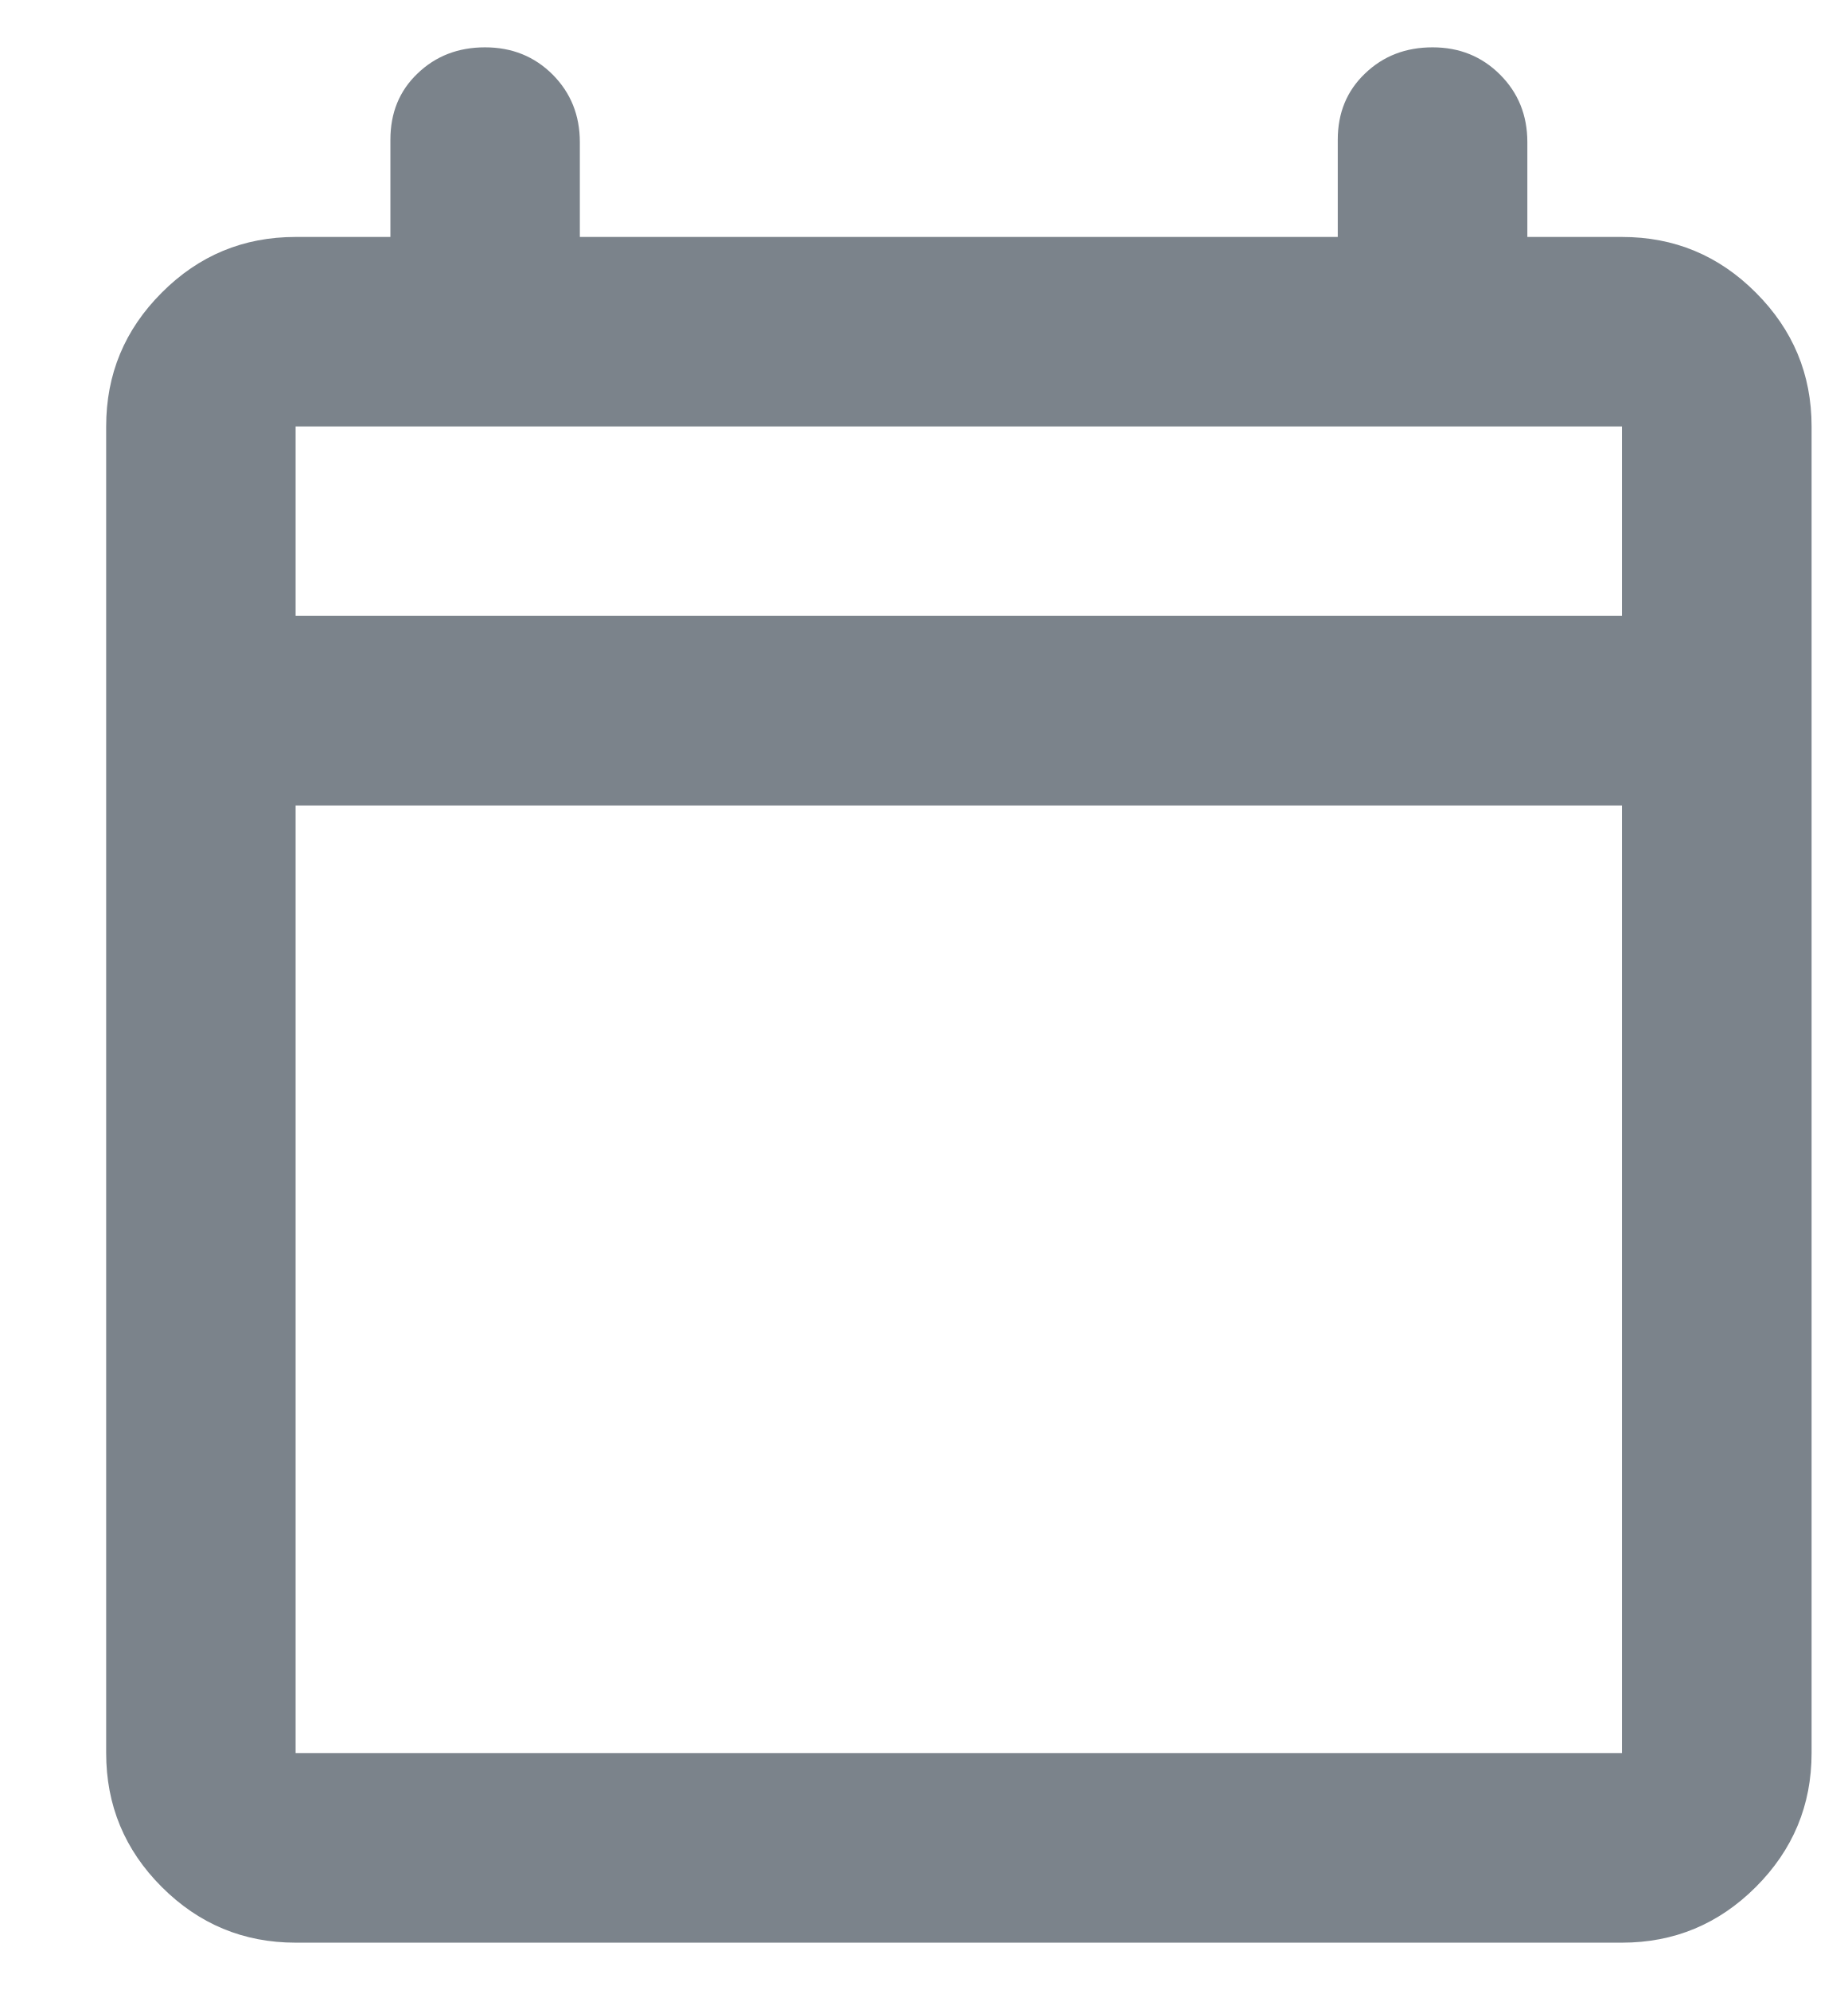
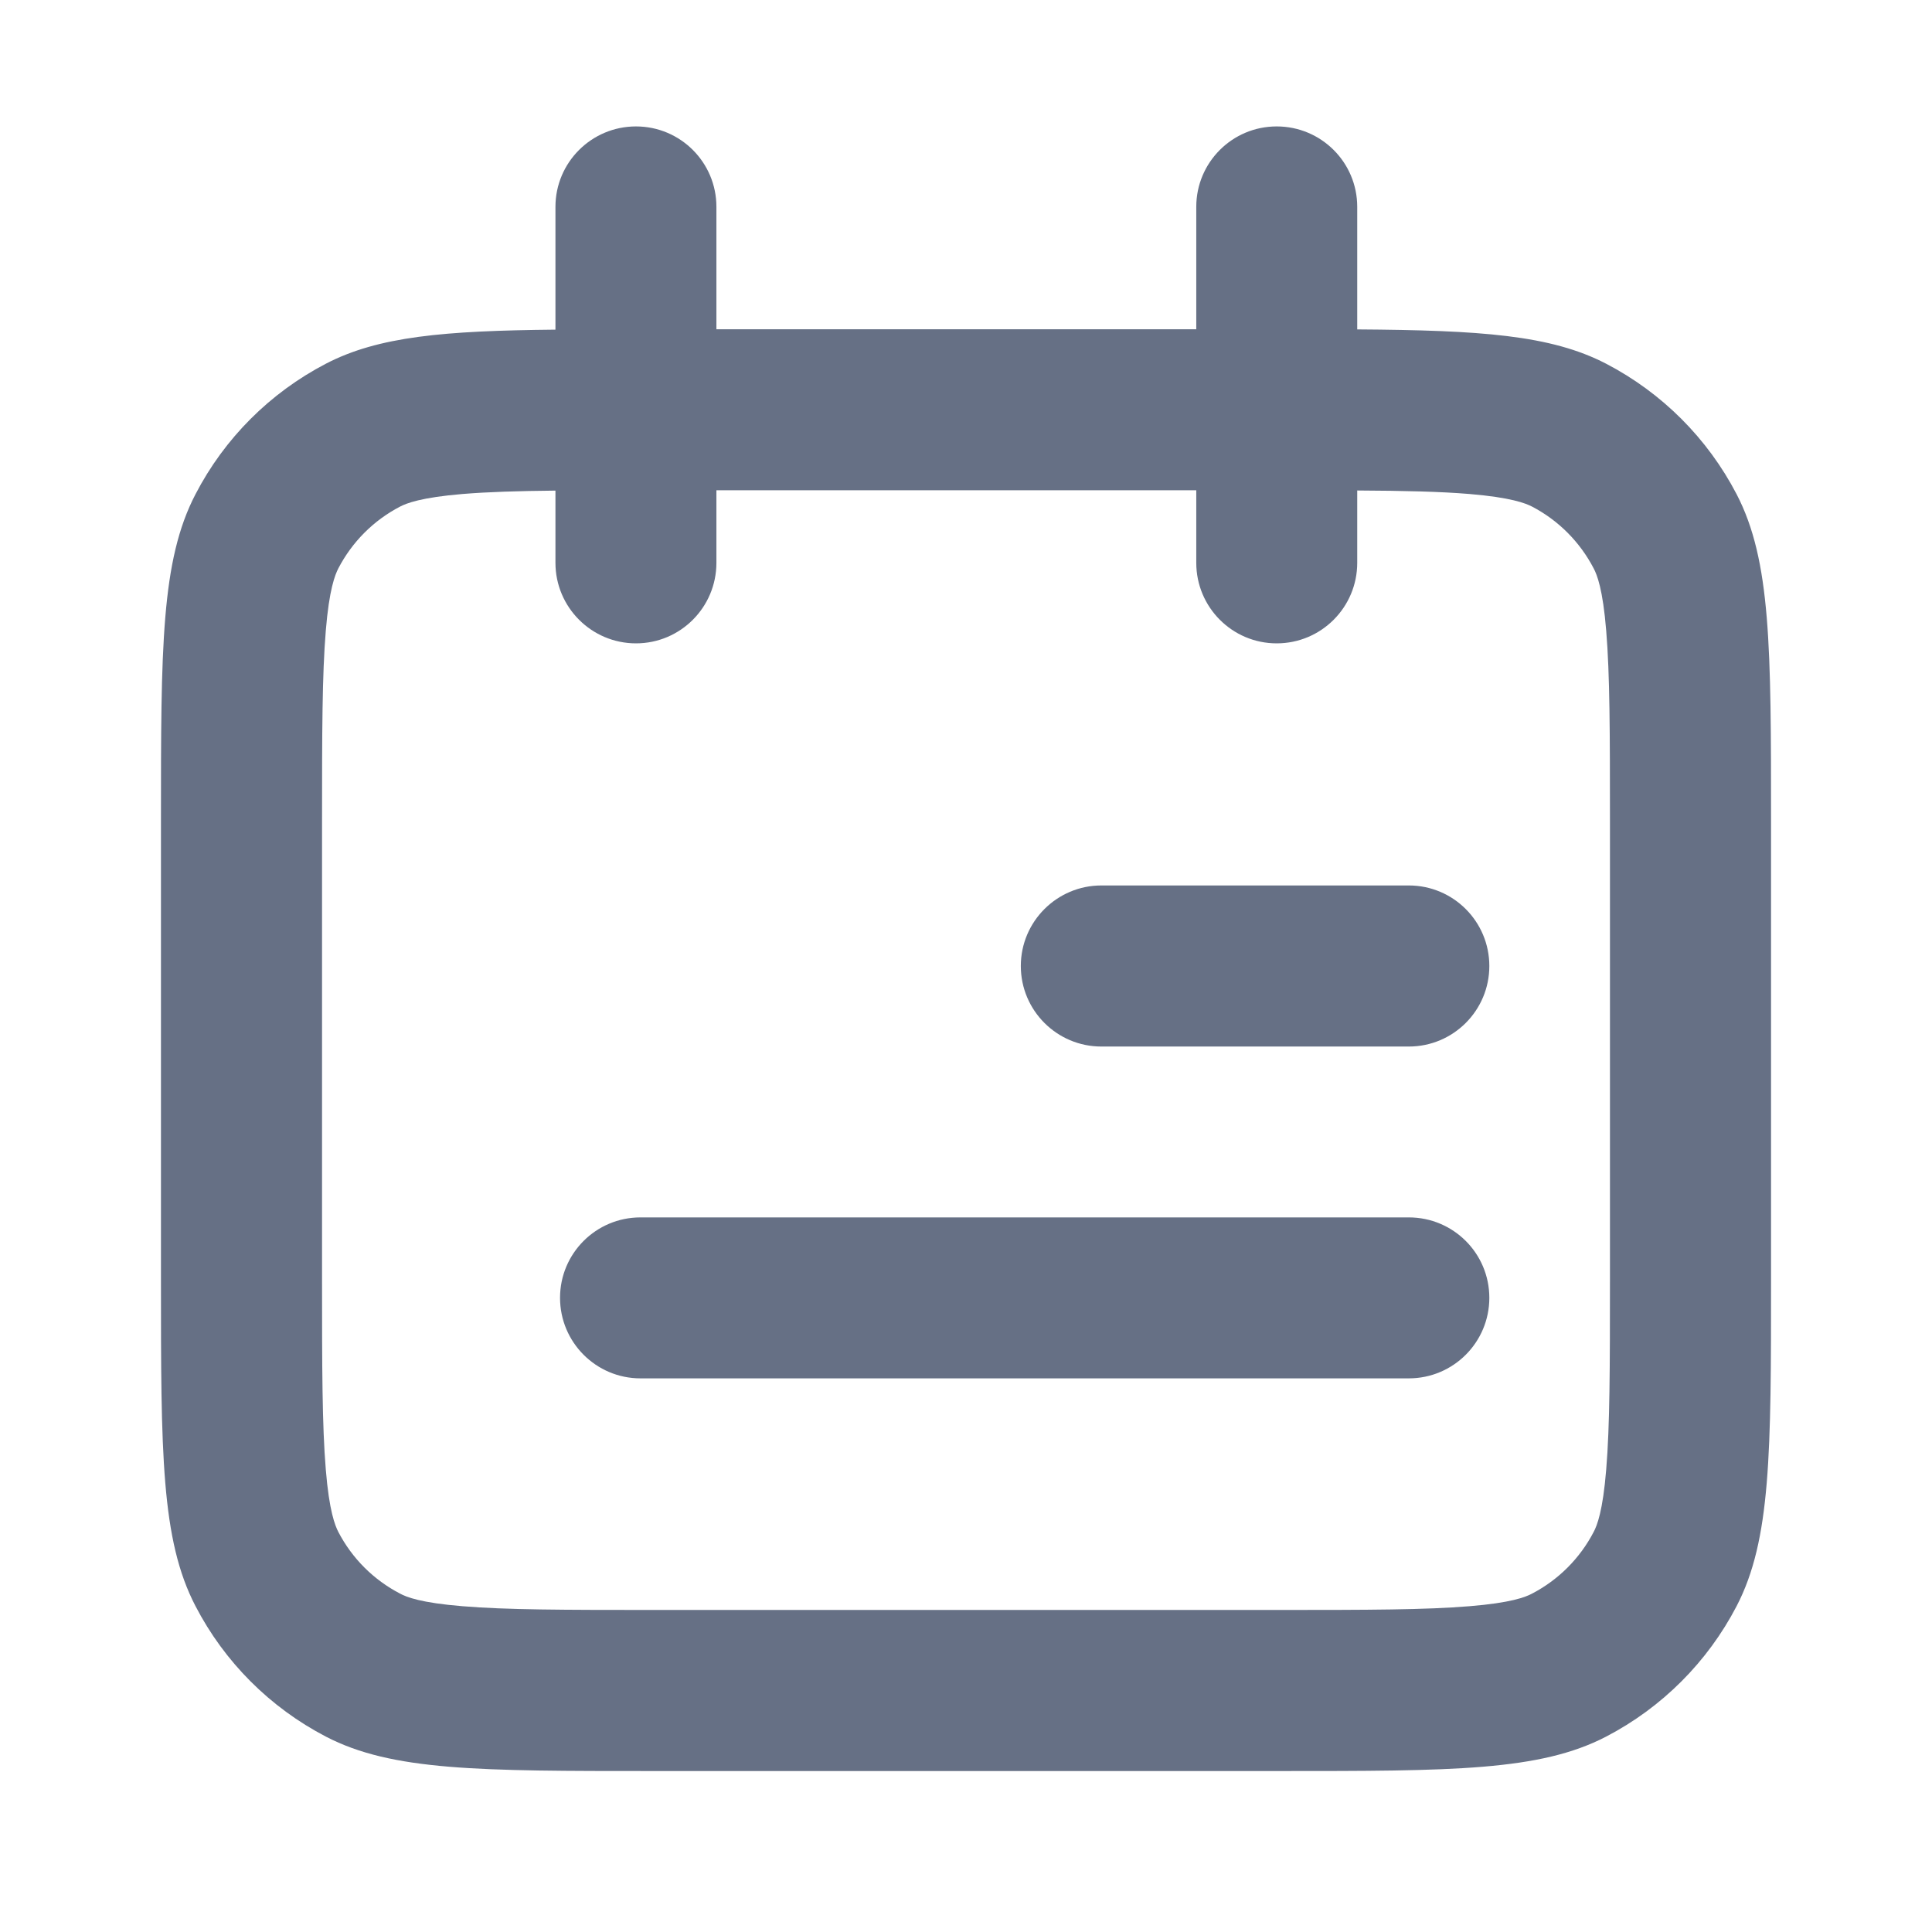
- <svg xmlns="http://www.w3.org/2000/svg" width="13" height="14" fill="none" viewBox="0 0 13 14">
-   <path fill="#7B838B" d="M2.08 13.667C1.713 13.667 1.399 13.536 1.138 13.275C0.877 13.014 0.747 12.7 0.747 12.333V3C0.747 2.633 0.877 2.32 1.138 2.059C1.399 1.797 1.713 1.667 2.08 1.667H2.747V0.983C2.747 0.794 2.81 0.639 2.938 0.517C3.066 0.394 3.224 0.333 3.413 0.333C3.602 0.333 3.761 0.397 3.889 0.525C4.016 0.653 4.08 0.811 4.08 1V1.667H9.413V0.983C9.413 0.794 9.477 0.639 9.605 0.517C9.733 0.394 9.891 0.333 10.08 0.333C10.269 0.333 10.427 0.397 10.555 0.525C10.683 0.653 10.747 0.811 10.747 1V1.667H11.413C11.78 1.667 12.094 1.797 12.355 2.059C12.616 2.32 12.747 2.633 12.747 3V12.333C12.747 12.7 12.616 13.014 12.355 13.275C12.094 13.536 11.78 13.667 11.413 13.667H2.08ZM2.08 12.333H11.413V5.667H2.08V12.333ZM2.08 4.333H11.413V3H2.08V4.333ZM2.08 4.333V3V4.333Z" />
+ <svg xmlns="http://www.w3.org/2000/svg" width="16" height="16" viewBox="0 0 16 16" fill="none">
+   <path fill-rule="evenodd" clip-rule="evenodd" d="M4.6 1.713C4.6 1.345 4.899 1.047 5.267 1.047C5.635 1.047 5.933 1.345 5.933 1.713V2.727H9.907V1.713C9.907 1.345 10.205 1.047 10.573 1.047C10.942 1.047 11.24 1.345 11.24 1.713V2.728C12.262 2.735 12.842 2.774 13.301 3.012C13.764 3.253 14.141 3.63 14.382 4.093C14.667 4.642 14.667 5.363 14.667 6.806V10.588C14.667 12.031 14.667 12.752 14.382 13.301C14.141 13.764 13.764 14.141 13.301 14.382C12.752 14.667 12.031 14.667 10.588 14.667H5.412C3.969 14.667 3.248 14.667 2.699 14.382C2.236 14.141 1.859 13.764 1.619 13.301C1.333 12.752 1.333 12.031 1.333 10.588V6.806C1.333 5.363 1.333 4.642 1.619 4.093C1.859 3.63 2.236 3.253 2.699 3.012C3.134 2.786 3.677 2.739 4.6 2.73V1.713ZM9.907 4.06V4.661C9.907 5.029 10.205 5.328 10.573 5.328C10.942 5.328 11.24 5.029 11.24 4.661V4.062C11.632 4.064 11.927 4.071 12.169 4.091C12.515 4.12 12.634 4.168 12.687 4.195C12.906 4.309 13.084 4.488 13.198 4.707C13.226 4.76 13.274 4.879 13.302 5.224C13.332 5.586 13.333 6.062 13.333 6.806V10.588C13.333 11.332 13.332 11.808 13.302 12.169C13.274 12.515 13.226 12.634 13.198 12.687C13.084 12.906 12.906 13.084 12.687 13.198C12.634 13.226 12.515 13.274 12.169 13.302C11.808 13.332 11.332 13.333 10.588 13.333H5.412C4.668 13.333 4.192 13.332 3.831 13.302C3.485 13.274 3.366 13.226 3.314 13.198C3.094 13.084 2.916 12.906 2.802 12.687C2.775 12.634 2.726 12.515 2.698 12.169C2.668 11.808 2.667 11.332 2.667 10.588V6.806C2.667 6.062 2.668 5.586 2.698 5.224C2.726 4.879 2.775 4.76 2.802 4.707C2.916 4.488 3.094 4.309 3.314 4.195C3.366 4.168 3.485 4.12 3.831 4.091C4.039 4.074 4.286 4.066 4.6 4.063V4.661C4.6 5.029 4.899 5.328 5.267 5.328C5.635 5.328 5.933 5.029 5.933 4.661V4.06H9.907ZM11.667 7.333C12.036 7.333 12.334 7.632 12.334 8C12.334 8.368 12.036 8.667 11.667 8.667H9.121C8.753 8.667 8.454 8.368 8.454 8C8.454 7.632 8.753 7.333 9.121 7.333H11.667ZM12.334 10.748C12.334 10.38 12.036 10.082 11.667 10.082H5.304C4.936 10.082 4.638 10.38 4.638 10.748C4.638 11.116 4.936 11.415 5.304 11.415H11.667C12.036 11.415 12.334 11.116 12.334 10.748Z" fill="#667085" />
</svg>
